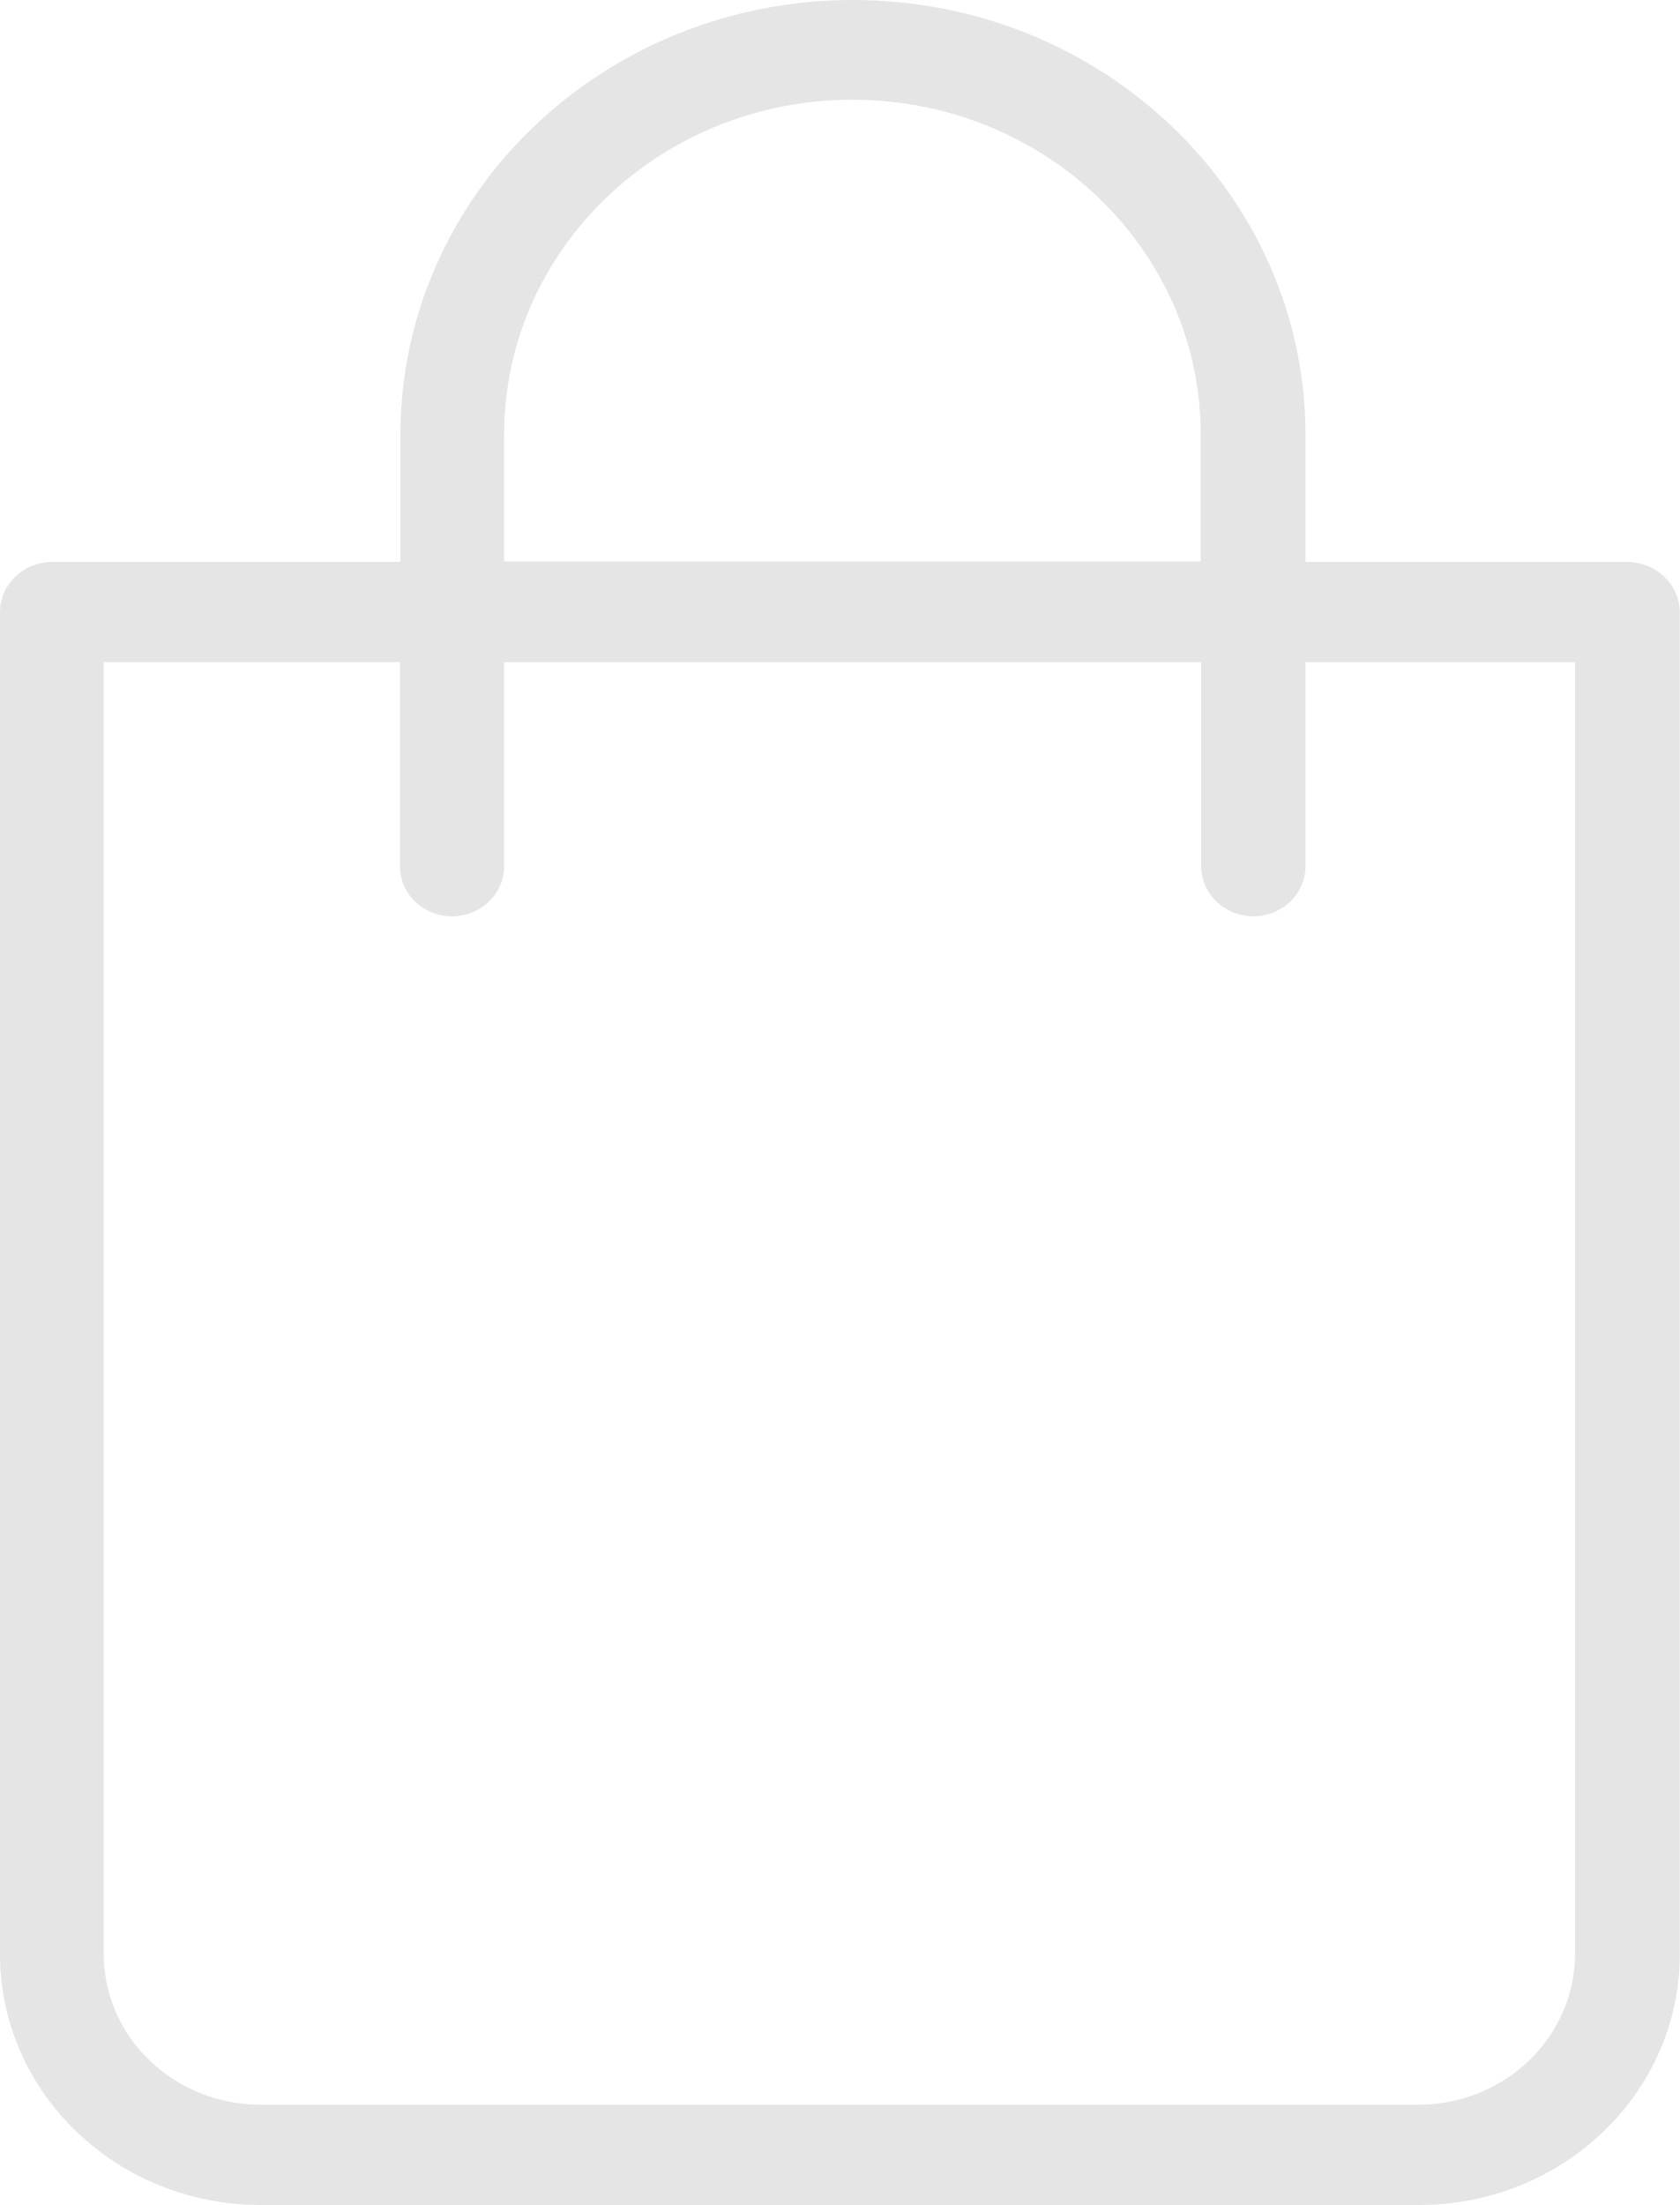
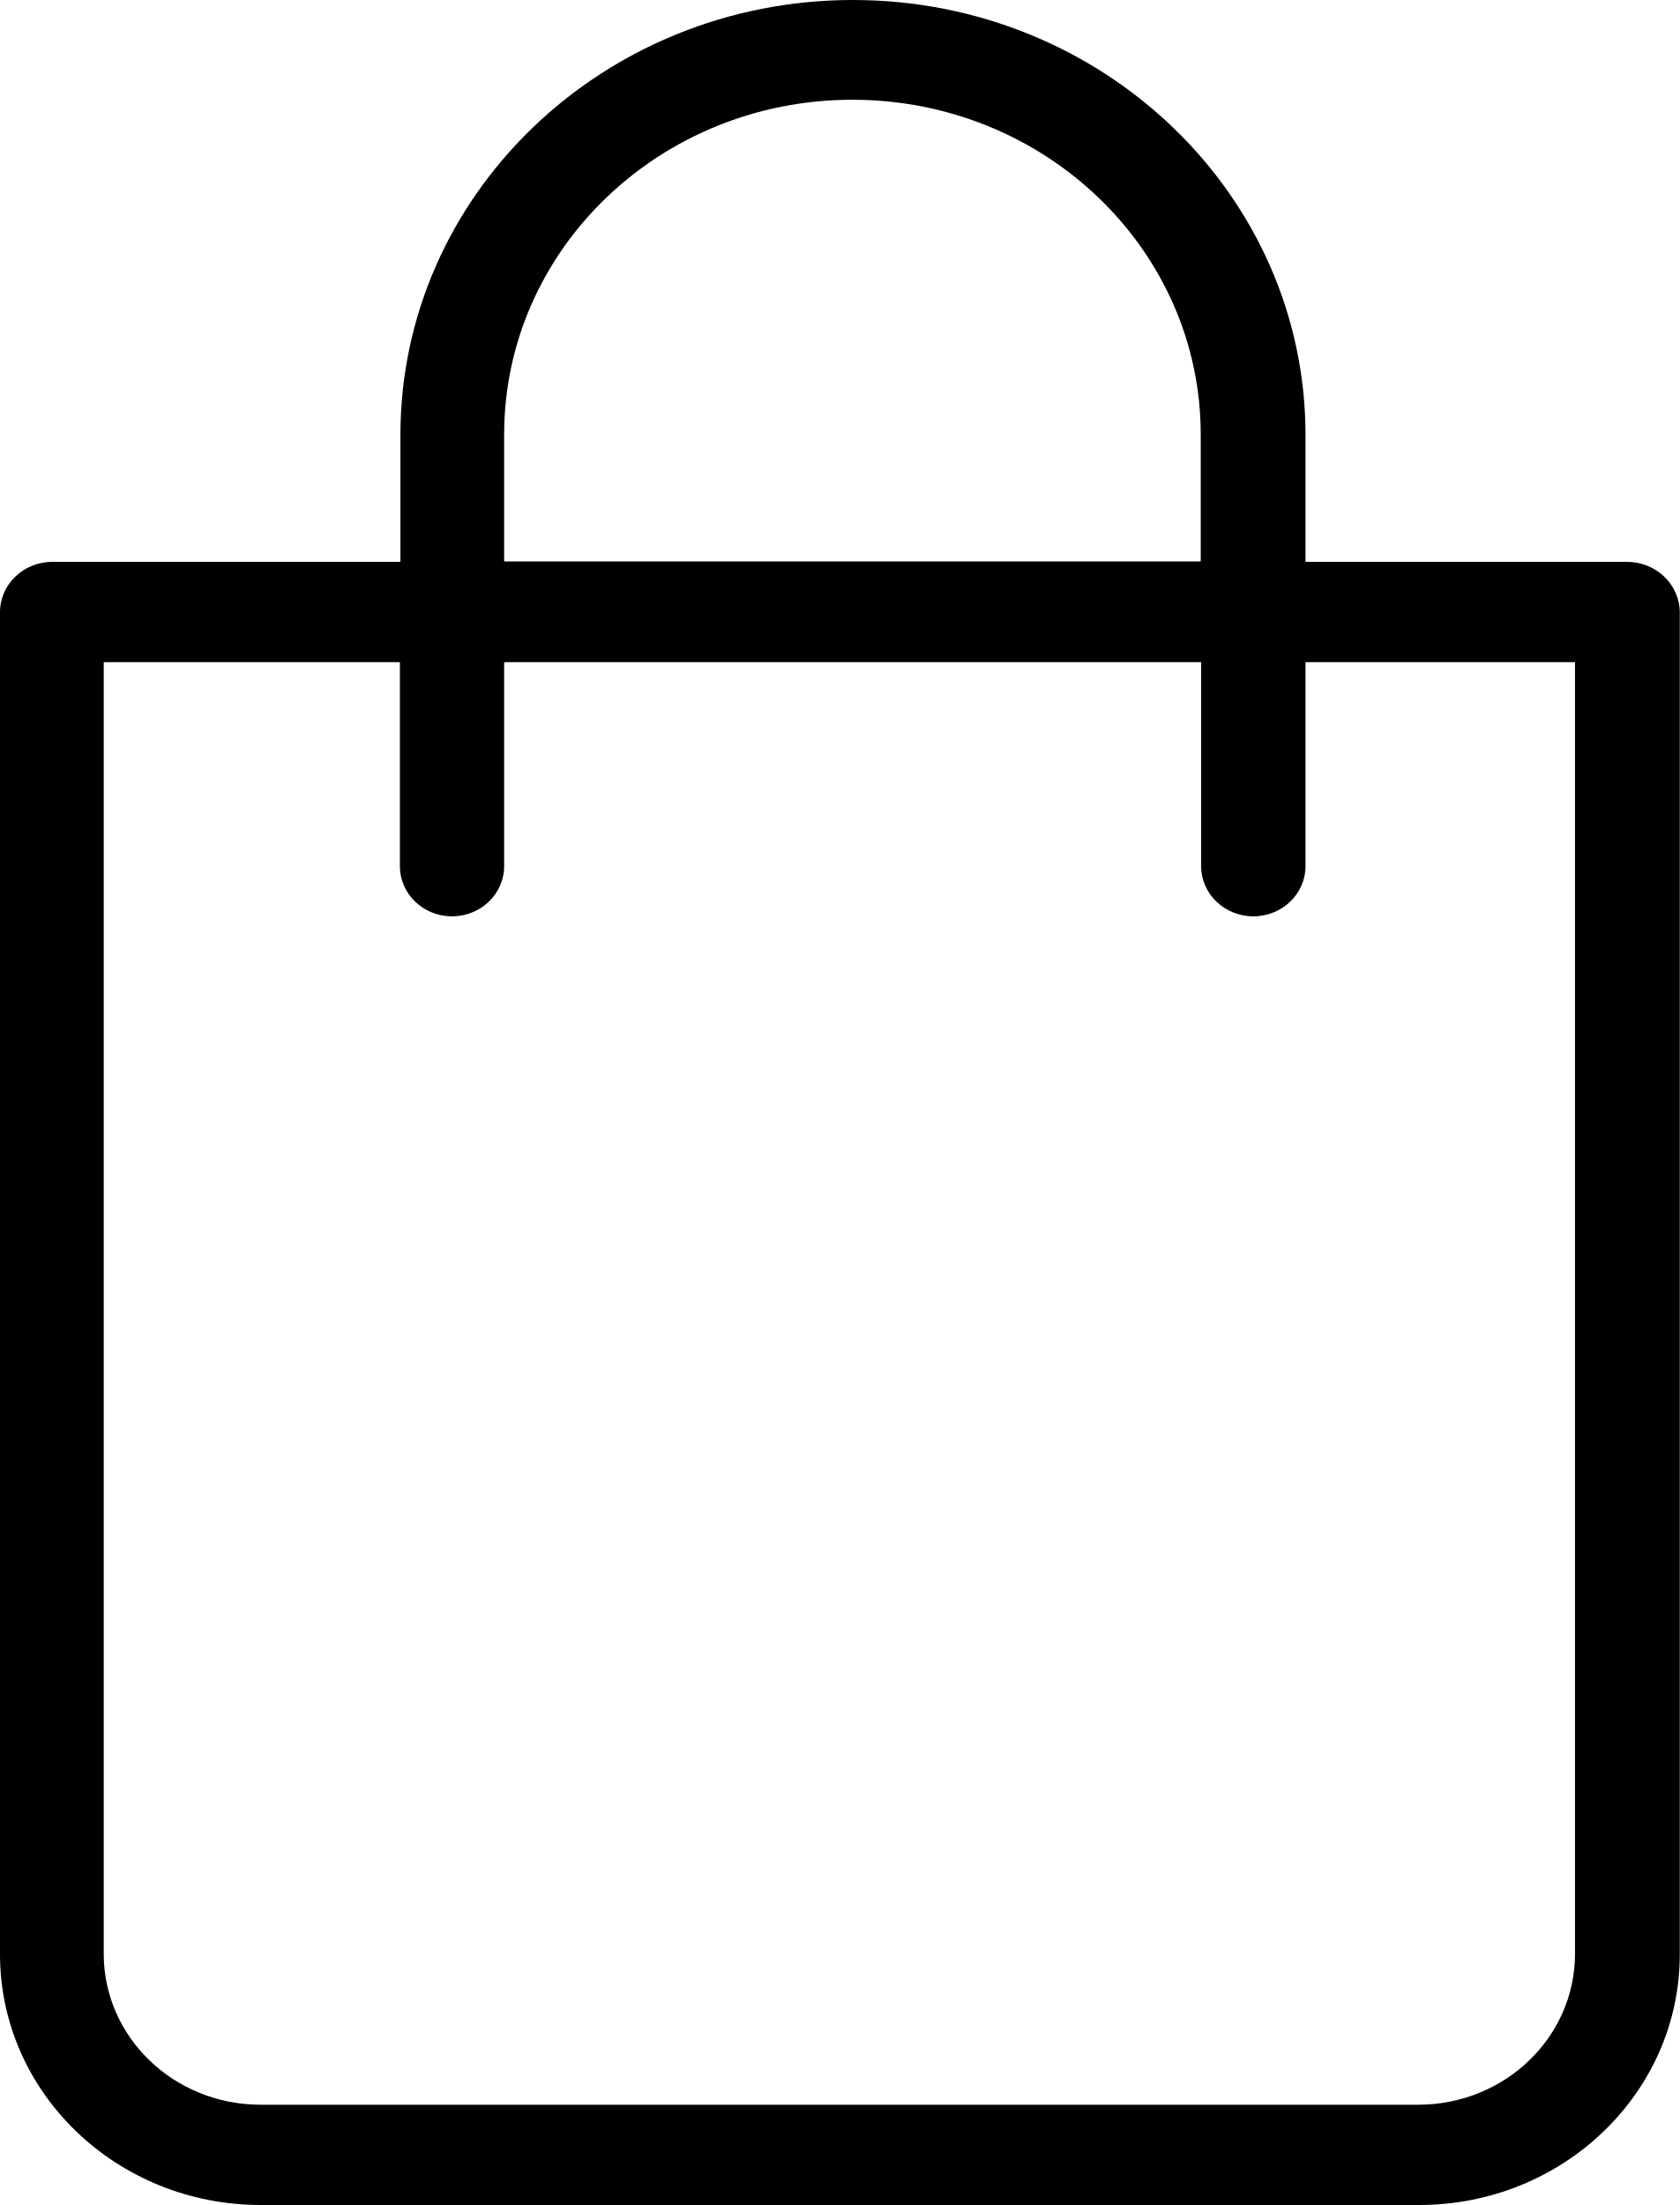
- <svg xmlns="http://www.w3.org/2000/svg" width="16" height="21" viewBox="0 0 16 21" fill="none">
-   <path d="M15.499 5.351H12.435V4.144C12.435 1.855 10.505 0 8.124 0C5.744 0 3.814 1.855 3.814 4.144V5.351H0.497C0.223 5.352 0.001 5.565 0 5.829V18.613C0.001 19.931 1.112 21 2.483 21H13.517C14.888 21 16 19.931 16 18.613V5.829C15.997 5.565 15.773 5.352 15.499 5.351ZM4.802 4.139C4.802 2.378 6.287 0.95 8.119 0.95C9.951 0.95 11.437 2.378 11.437 4.139V5.347H4.802V4.139ZM15.002 18.613C14.999 19.403 14.334 20.043 13.512 20.045H2.478C1.656 20.043 0.991 19.403 0.988 18.613V6.306H3.809V8.249C3.809 8.513 4.031 8.727 4.305 8.727C4.58 8.727 4.802 8.513 4.802 8.249V6.306H11.441V8.249C11.441 8.513 11.664 8.727 11.938 8.727C12.212 8.727 12.435 8.513 12.435 8.249V6.306H15.002V18.613Z" fill="#E5E5E5" />
+ <svg xmlns="http://www.w3.org/2000/svg" width="16" height="21" viewBox="0 0 16 21">
+   <path d="M15.499 5.351H12.435V4.144C12.435 1.855 10.505 0 8.124 0C5.744 0 3.814 1.855 3.814 4.144V5.351H0.497C0.223 5.352 0.001 5.565 0 5.829V18.613C0.001 19.931 1.112 21 2.483 21H13.517C14.888 21 16 19.931 16 18.613V5.829C15.997 5.565 15.773 5.352 15.499 5.351ZM4.802 4.139C4.802 2.378 6.287 0.95 8.119 0.95C9.951 0.95 11.437 2.378 11.437 4.139V5.347H4.802V4.139ZM15.002 18.613C14.999 19.403 14.334 20.043 13.512 20.045H2.478C1.656 20.043 0.991 19.403 0.988 18.613V6.306H3.809V8.249C3.809 8.513 4.031 8.727 4.305 8.727C4.58 8.727 4.802 8.513 4.802 8.249V6.306H11.441V8.249C11.441 8.513 11.664 8.727 11.938 8.727C12.212 8.727 12.435 8.513 12.435 8.249V6.306H15.002V18.613Z" />
</svg>
